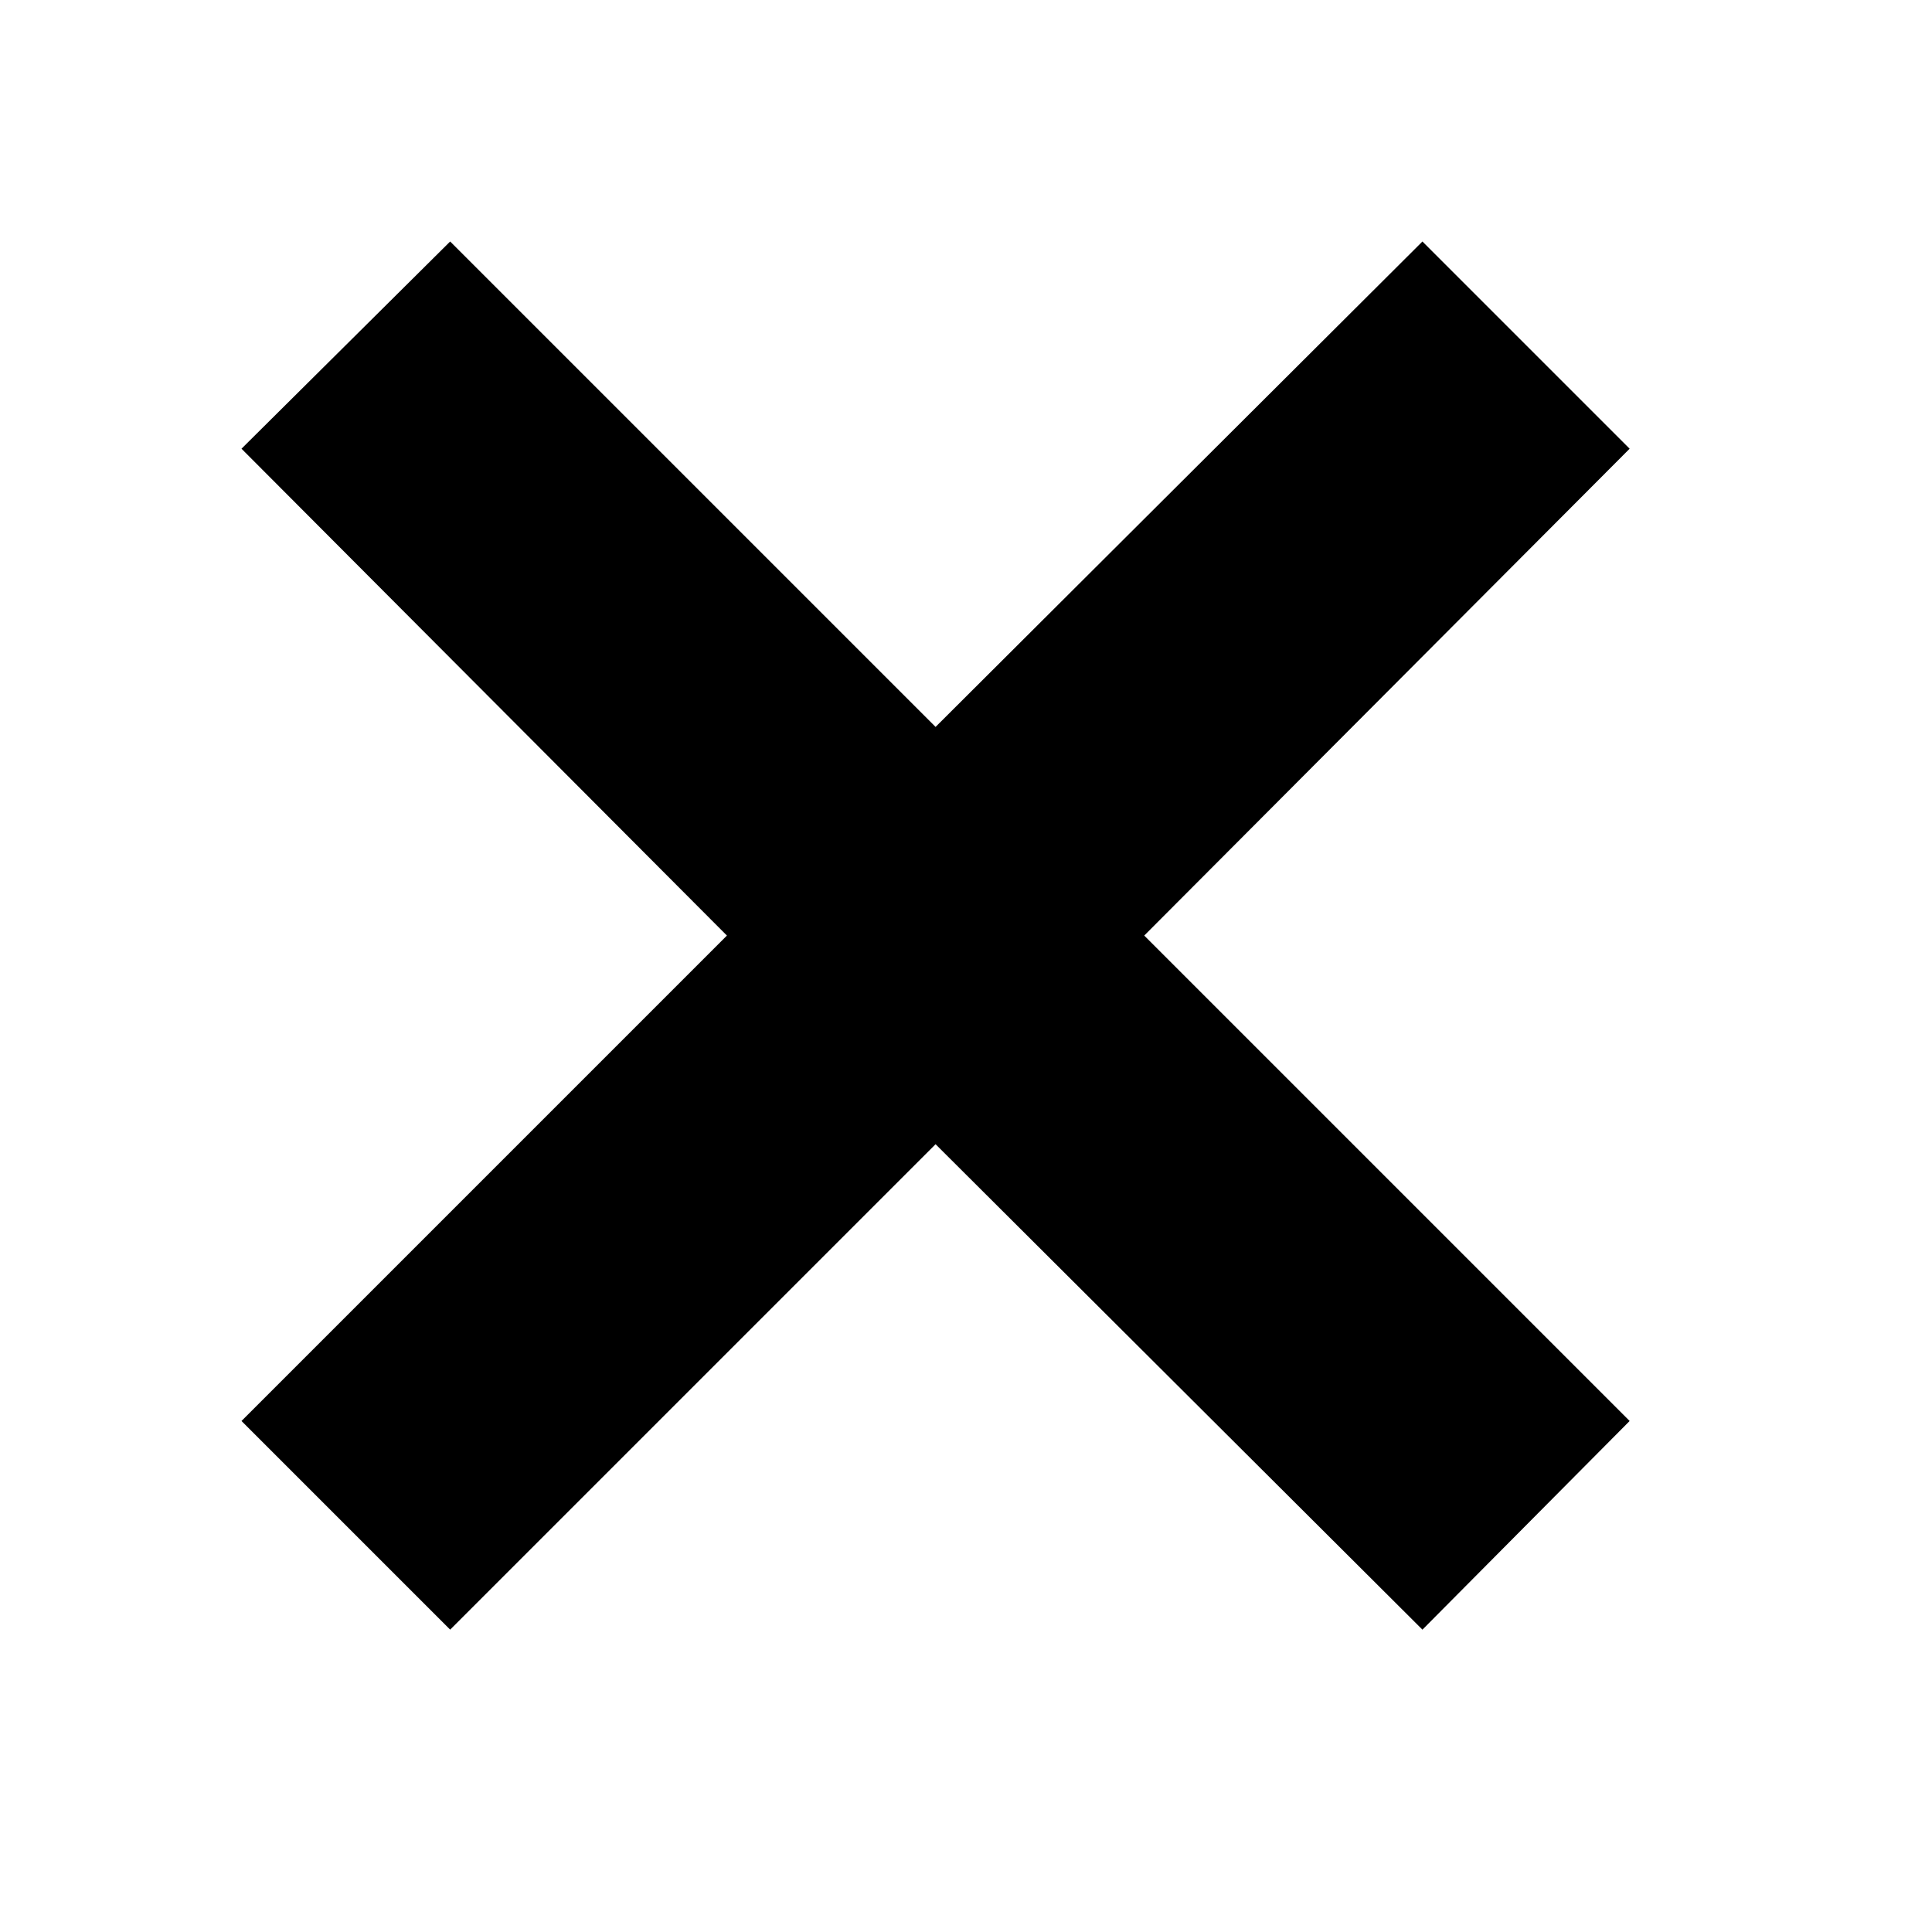
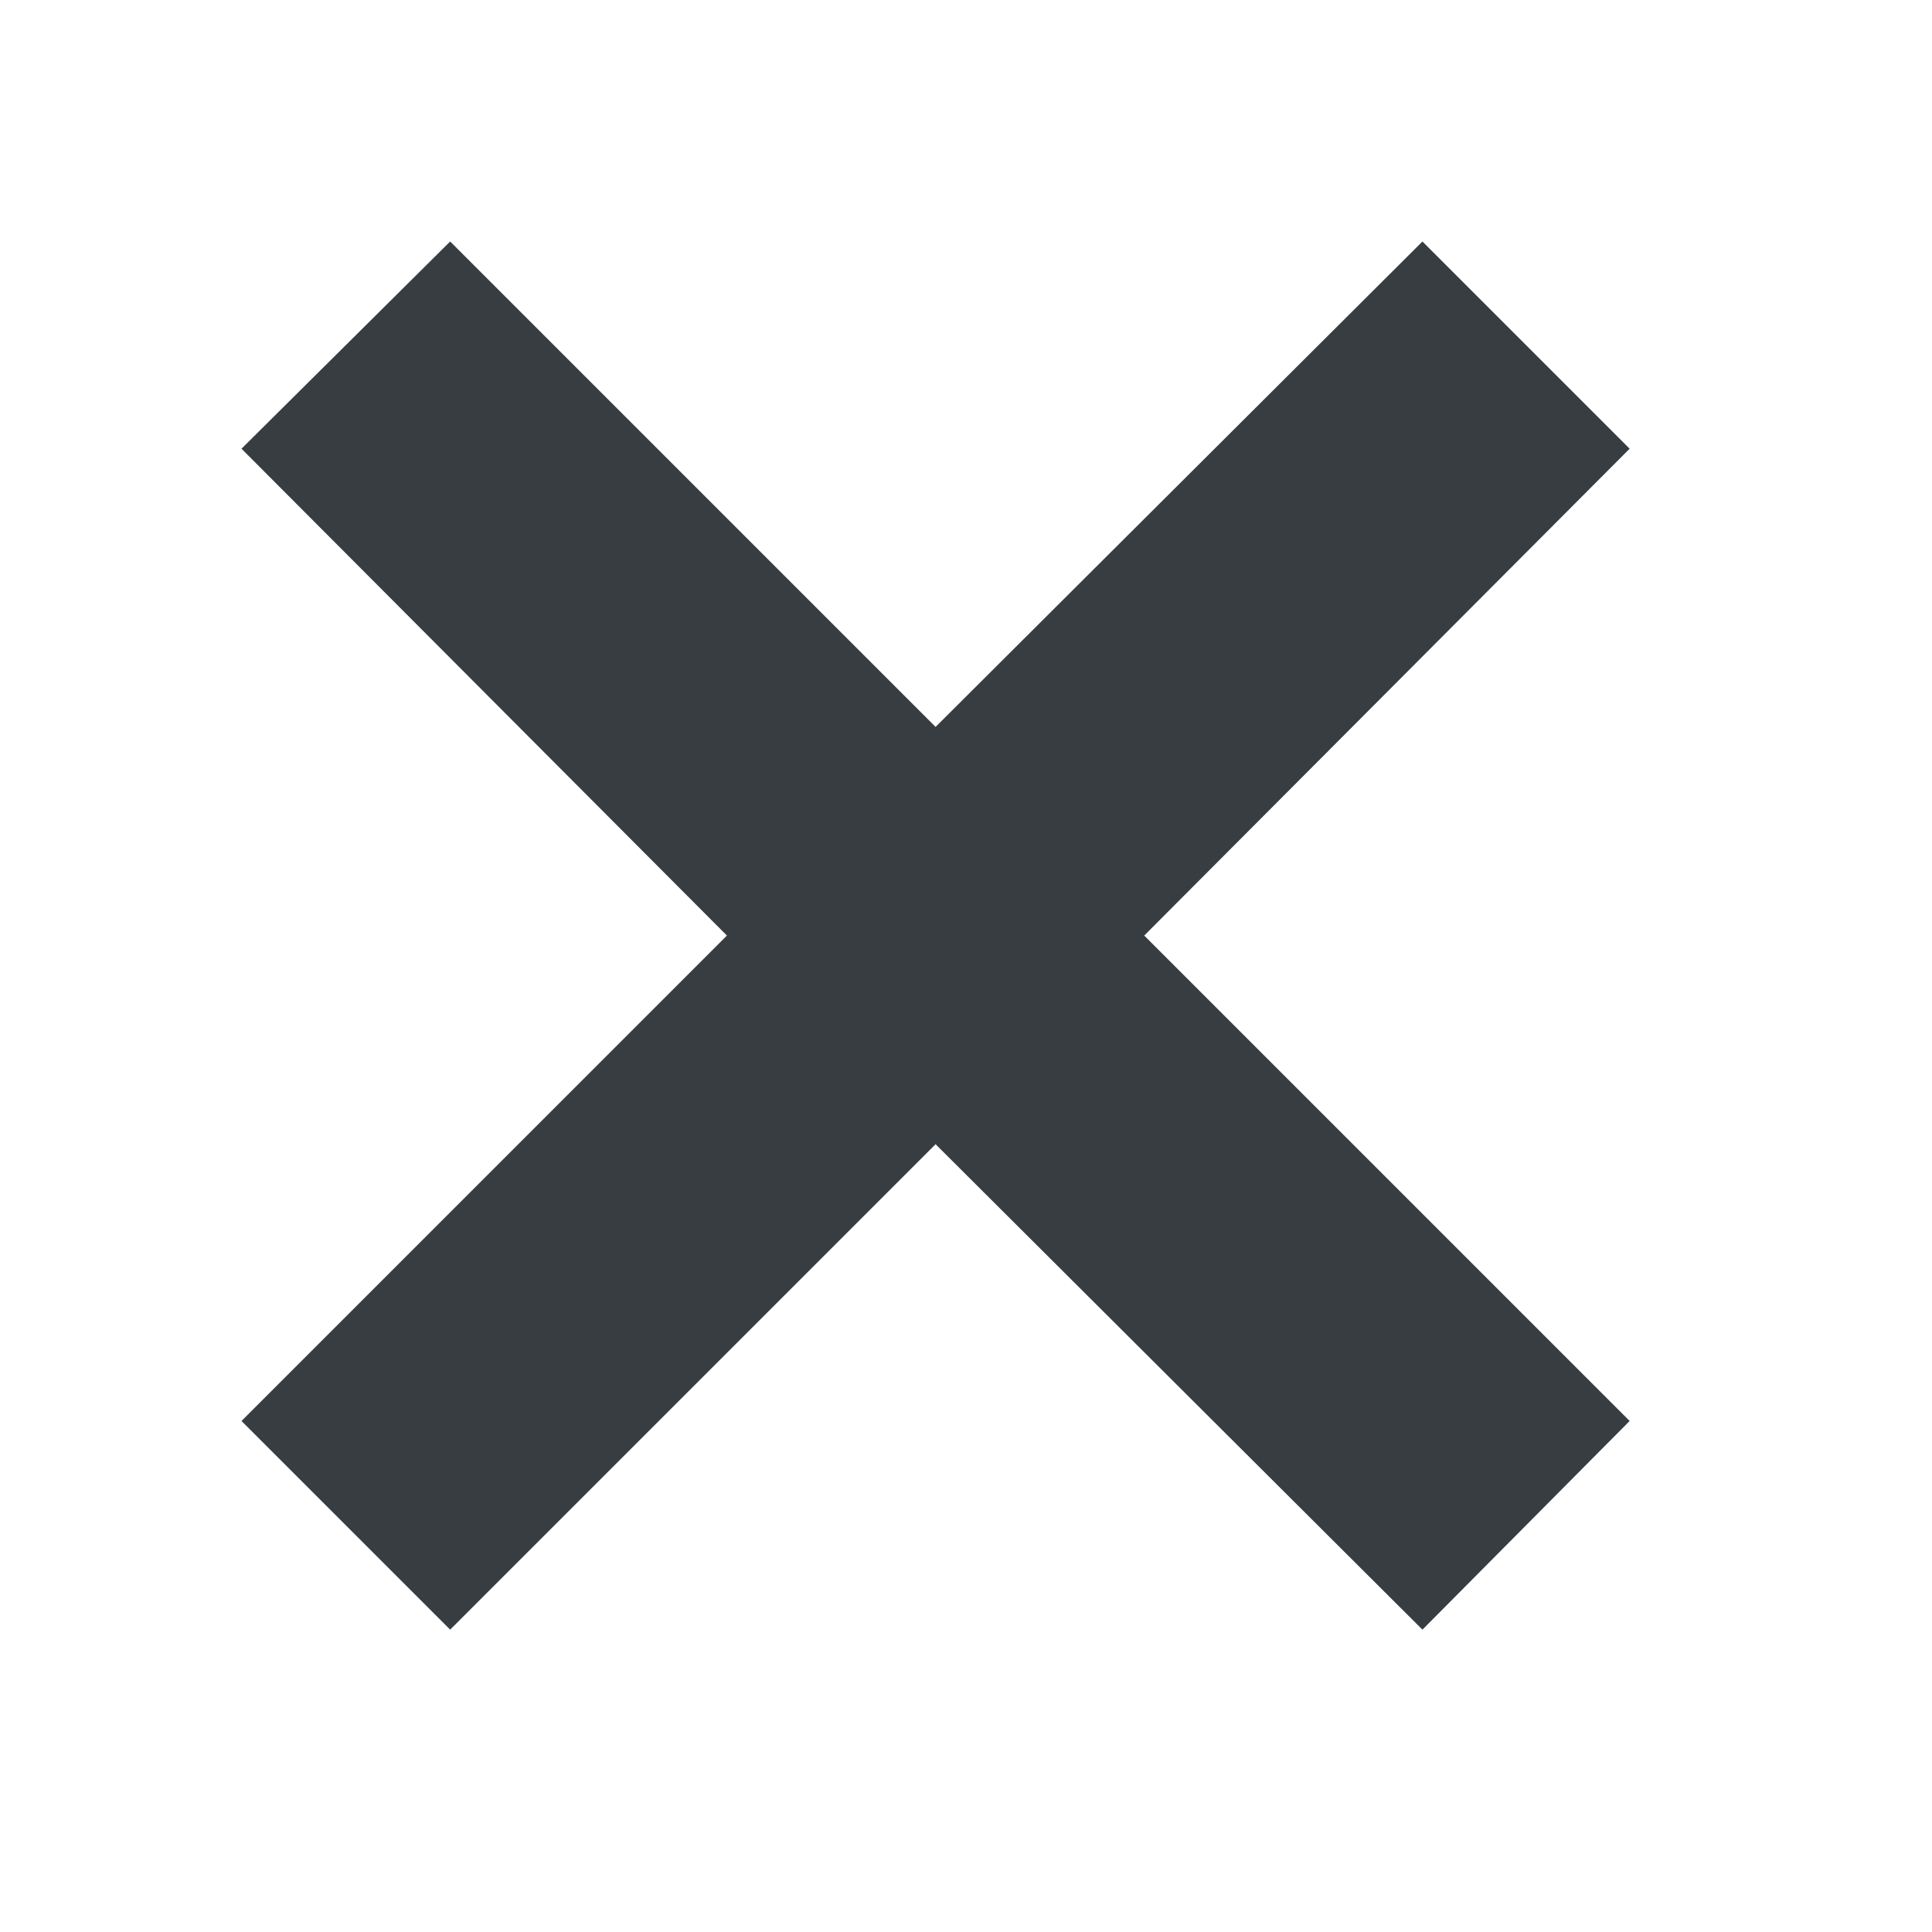
<svg xmlns="http://www.w3.org/2000/svg" width="24" height="24" viewBox="0 0 24 24" fill="none">
-   <path d="M5.592 3L11.622 9.03L17.67 3L20.244 5.574L14.214 11.622L20.244 17.652L17.67 20.244L11.622 14.214L5.592 20.244L3 17.652L9.03 11.622L3 5.574L5.592 3Z" fill="black" />
+   <path d="M5.592 3L11.622 9.03L17.67 3L20.244 5.574L14.214 11.622L20.244 17.652L17.67 20.244L11.622 14.214L5.592 20.244L3 17.652L9.03 11.622L3 5.574L5.592 3V3Z" fill="#373D40" />
</svg>
